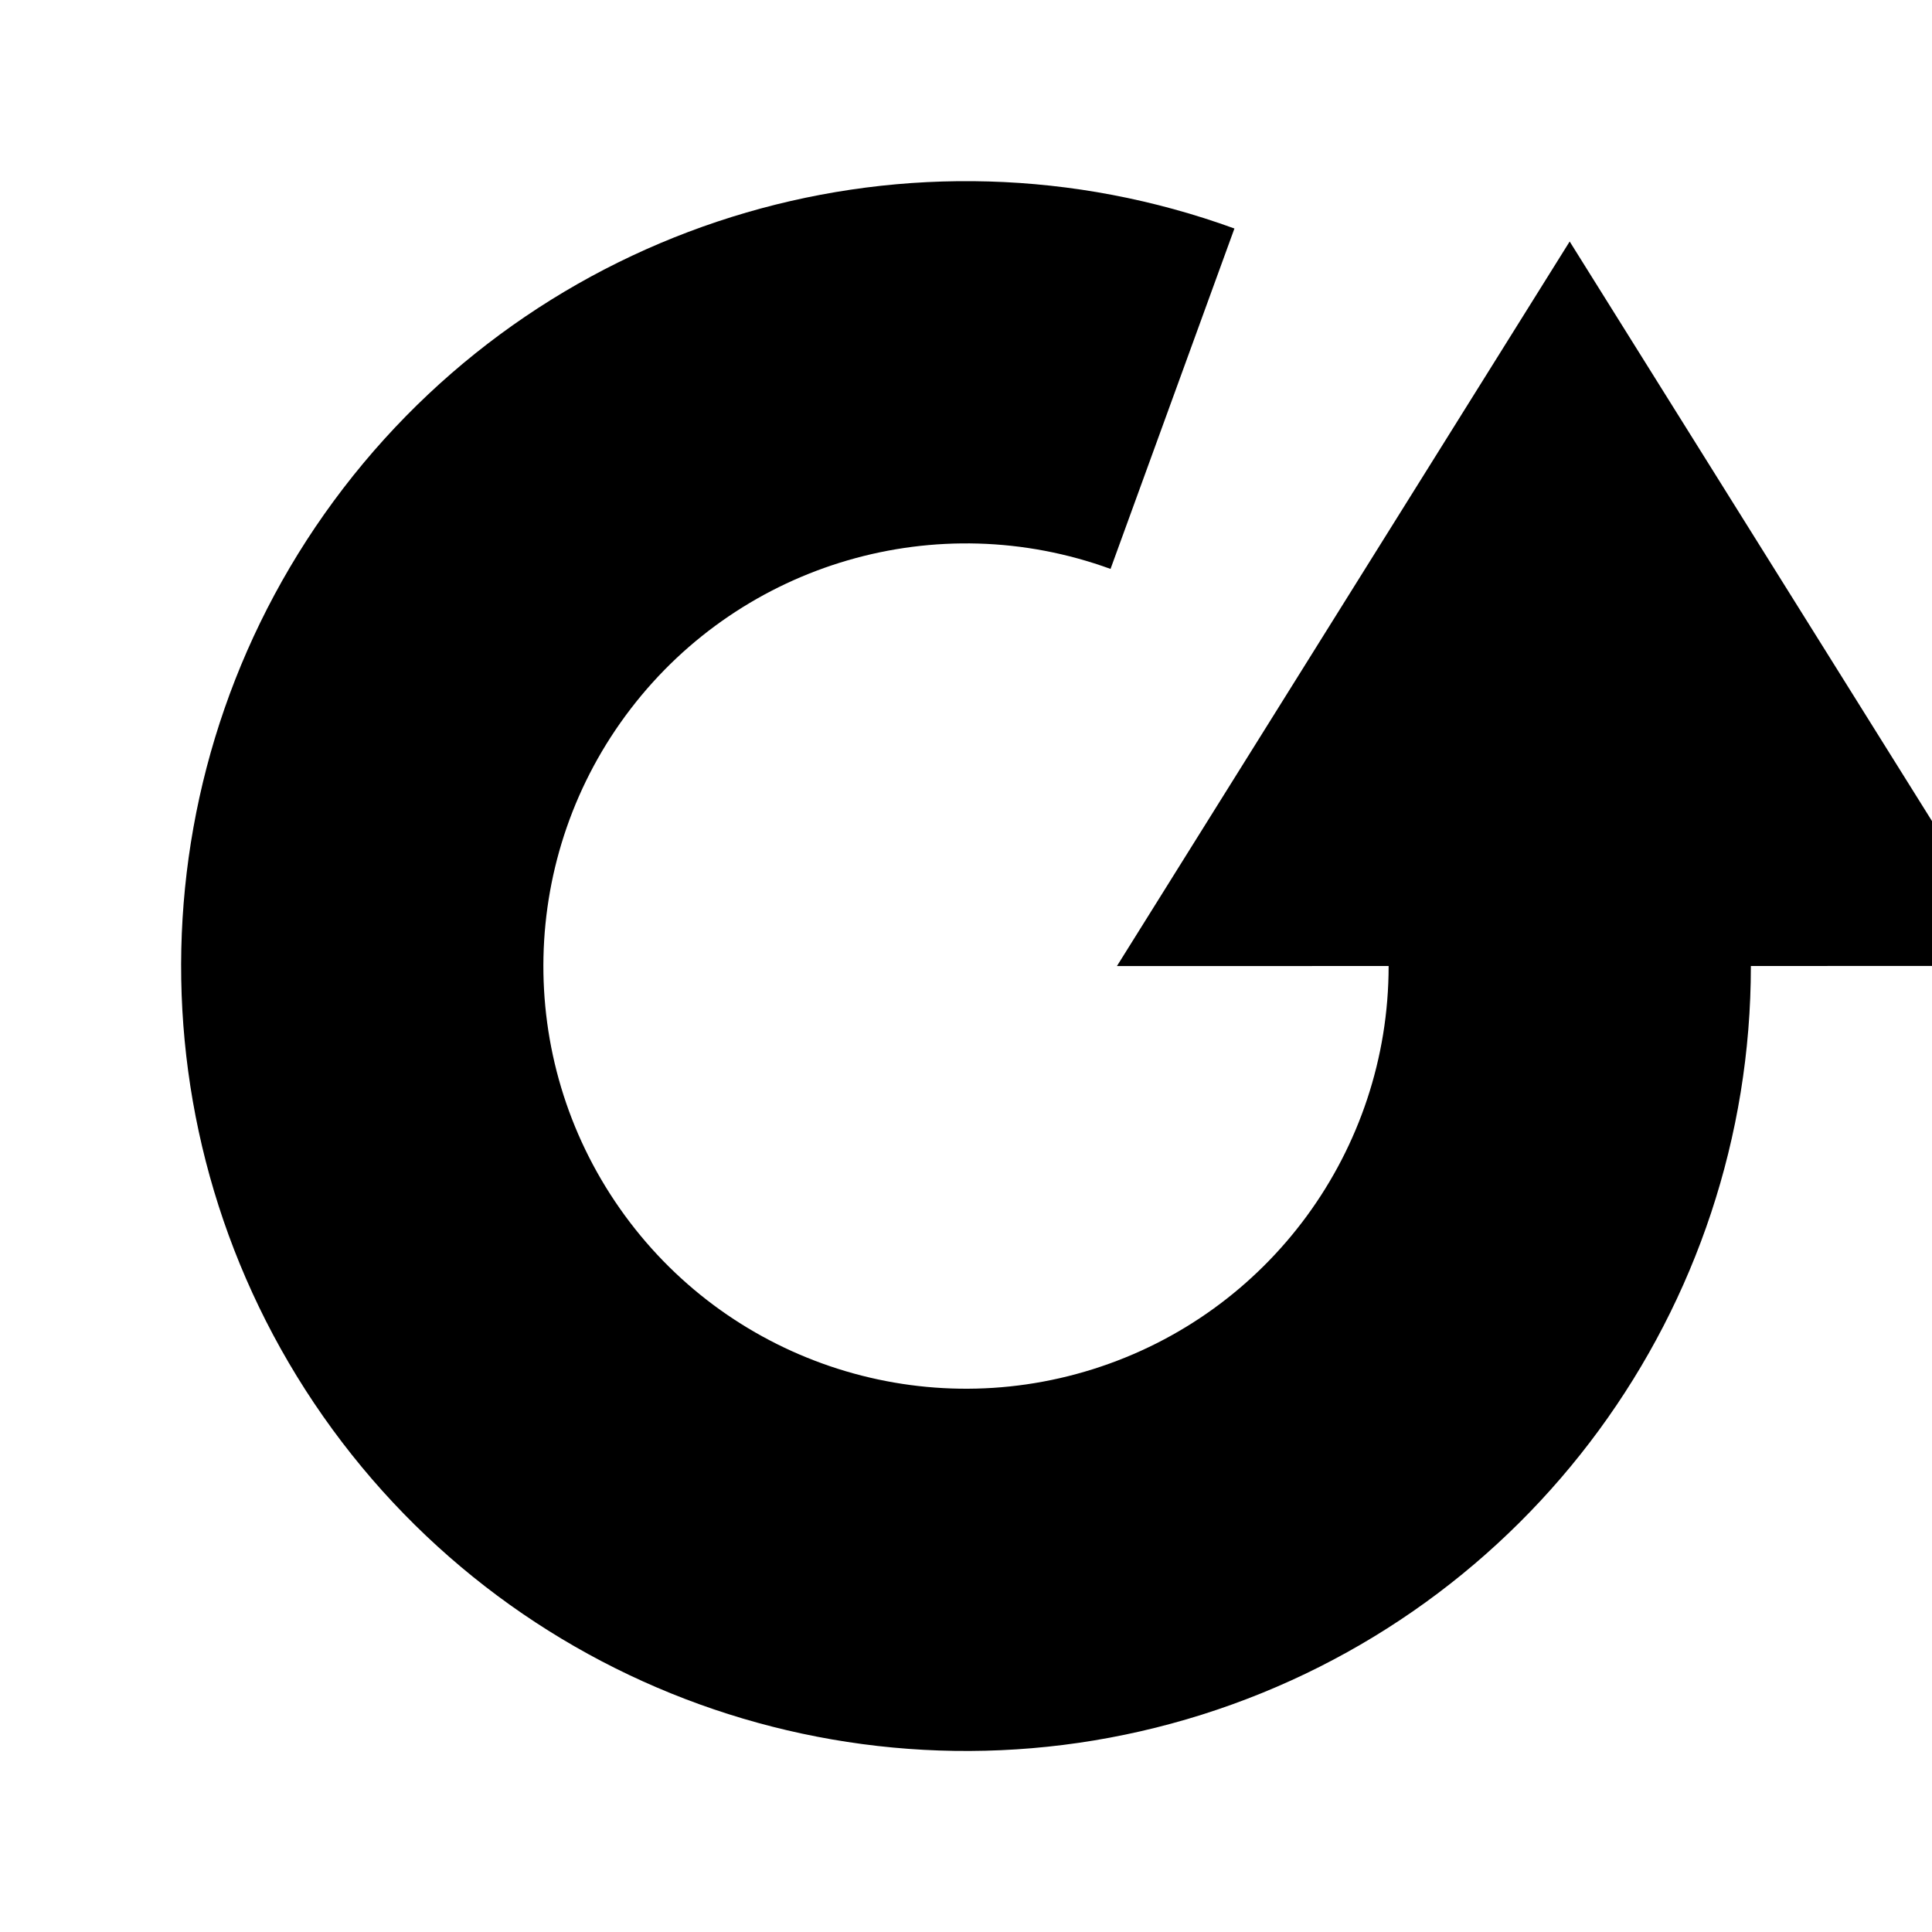
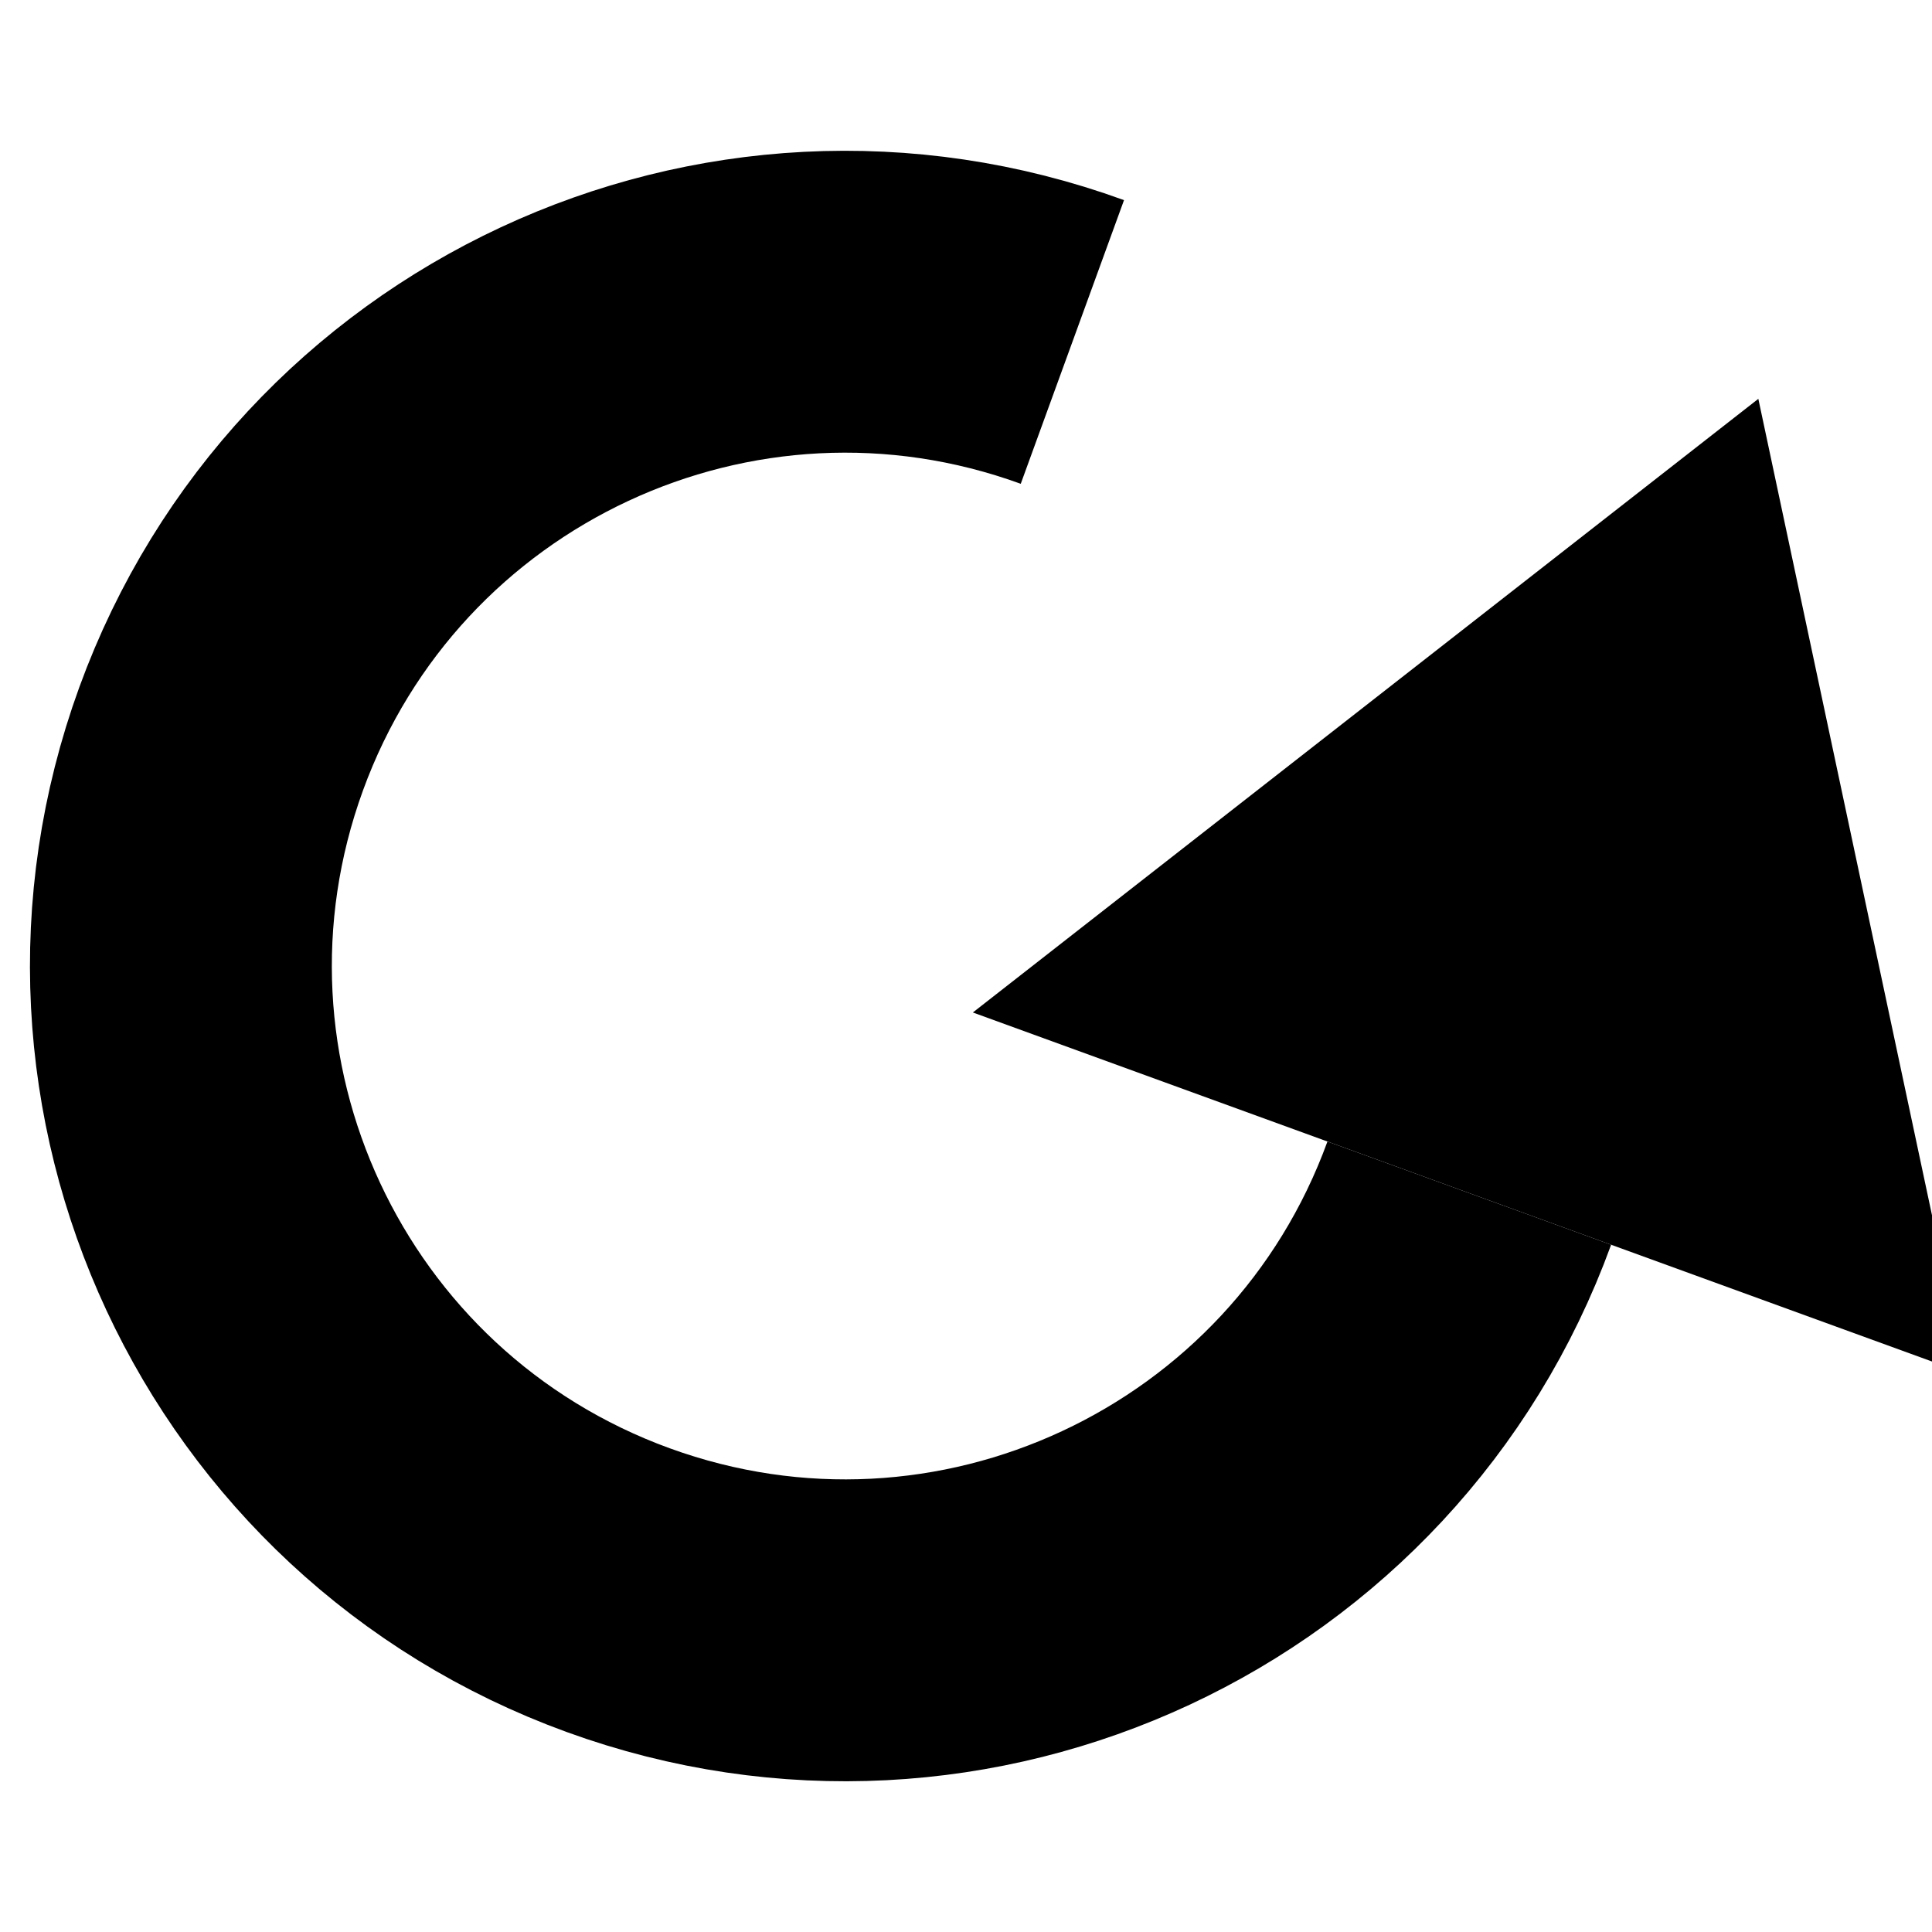
<svg xmlns="http://www.w3.org/2000/svg" width="16" height="16">
  <defs>
-     <marker id="Triangle" viewBox="0 0 10 10" refX="0" refY="2.5" markerWidth="6" markerHeight="5" orient="auto">
+     <marker id="Triangle" viewBox="0 0 10 10" refX="0" refY="2.5" markerWidth="8" markerHeight="7" orient="auto">
      <path d="M 0 0 L 4 2.5 L 0 5 z" />
    </marker>
  </defs>
-   <path d="M 9.71 3.302 A 5 5 0 1 0 13 8" fill="none" stroke="#000000" stroke-width="3" marker-end="url(#Triangle)" />
+   <path d="M 8.881 2.832 A 5.5 5.5 0 1 0 12.168 9.881" fill="none" stroke="#000000" stroke-width="2.5" marker-end="url(#Triangle)" />
</svg>
